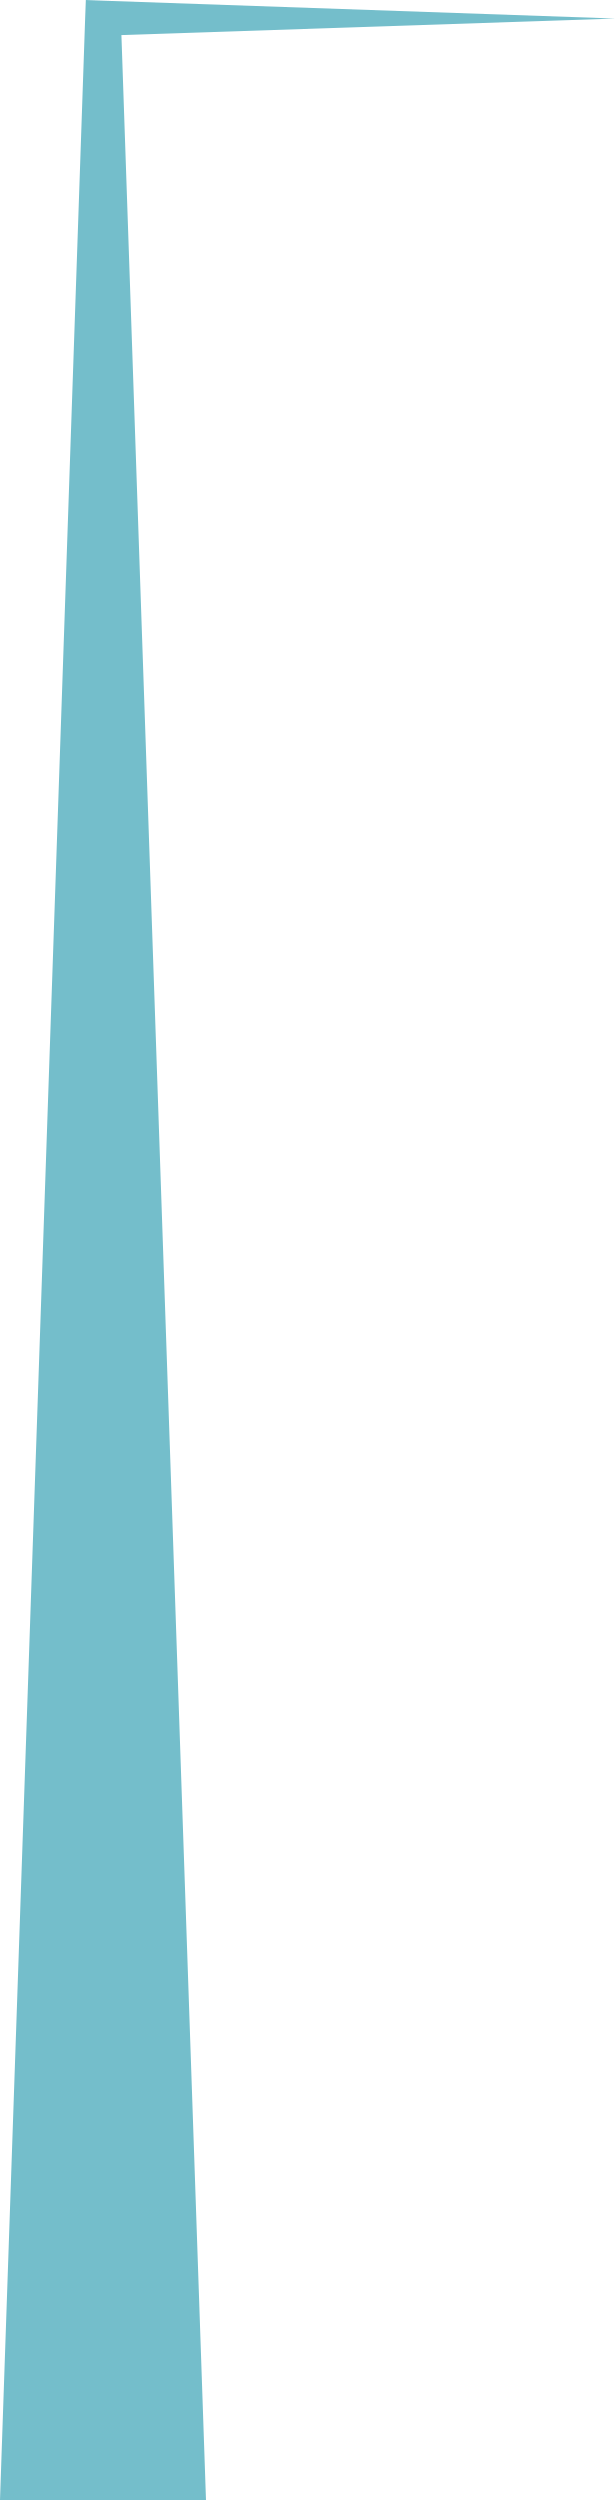
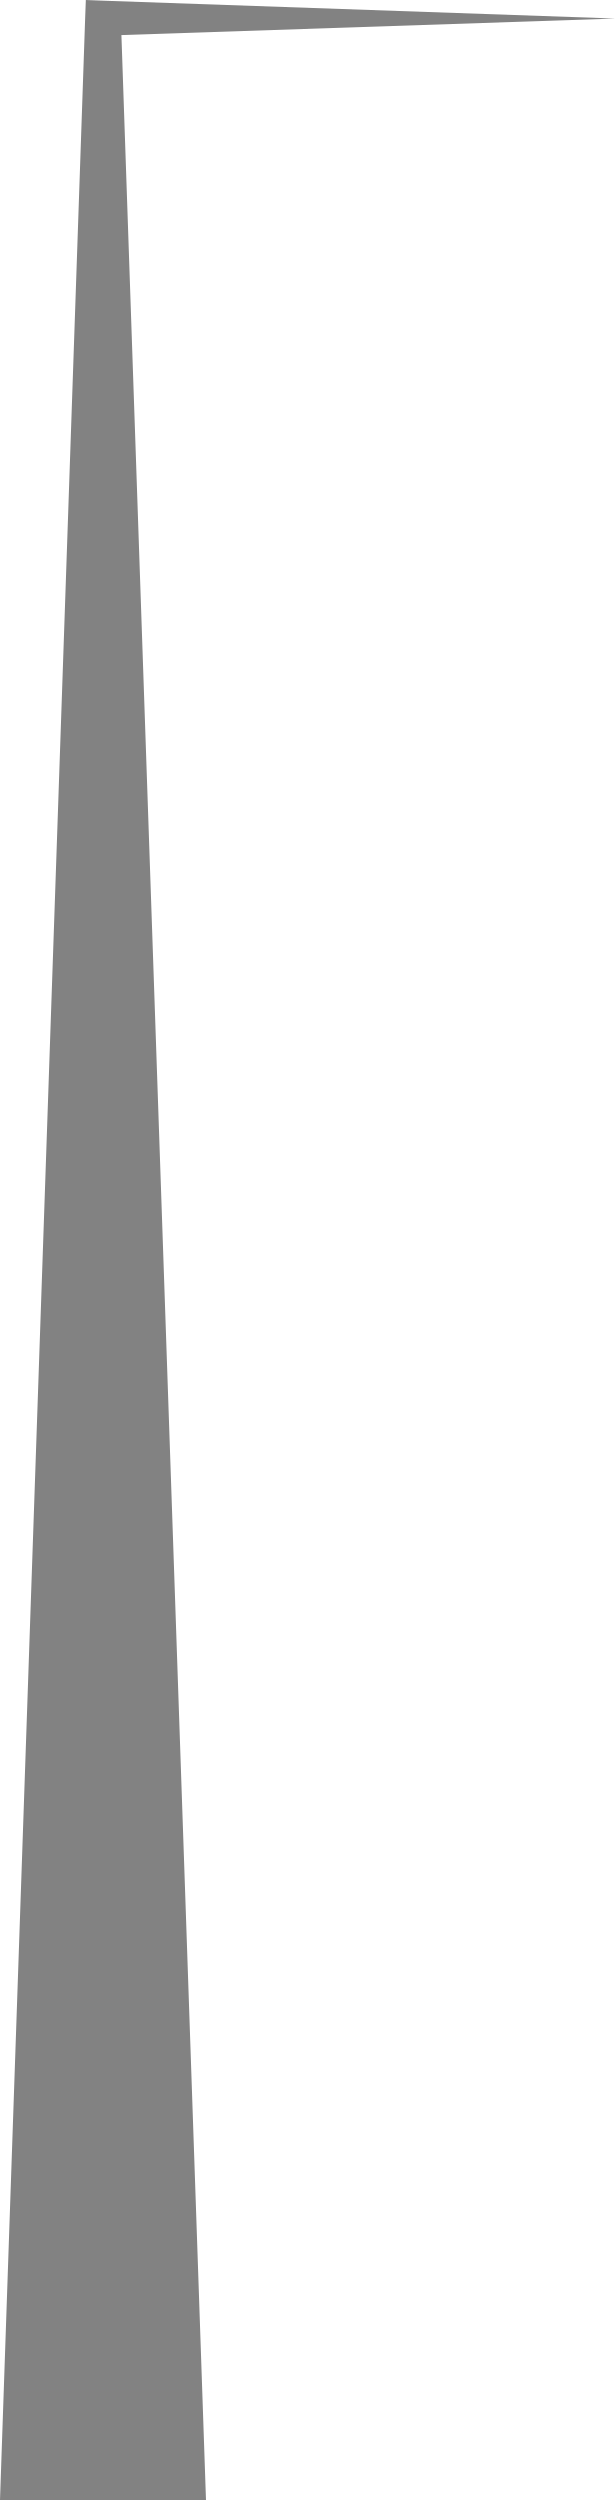
<svg xmlns="http://www.w3.org/2000/svg" id="fbd04ddd-0c31-4096-8dab-0f03a4e0067e" data-name="Capa 1" viewBox="0 0 8.96 36.41">
  <defs>
-     <style>.aa649dd3-fd43-4860-9d66-0552ad79896d{fill:#74becb;}</style>
+     <style>.aa649dd3-fd43-4860-9d66-0552ad79896d{fill:#828282;}</style>
  </defs>
  <polygon class="aa649dd3-fd43-4860-9d66-0552ad79896d" points="0 36.41 1.24 0.27 1.25 0 1.5 0.01 8.96 0.27 1.5 0.52 1.76 0.27 3 36.41 0 36.41" />
</svg>
